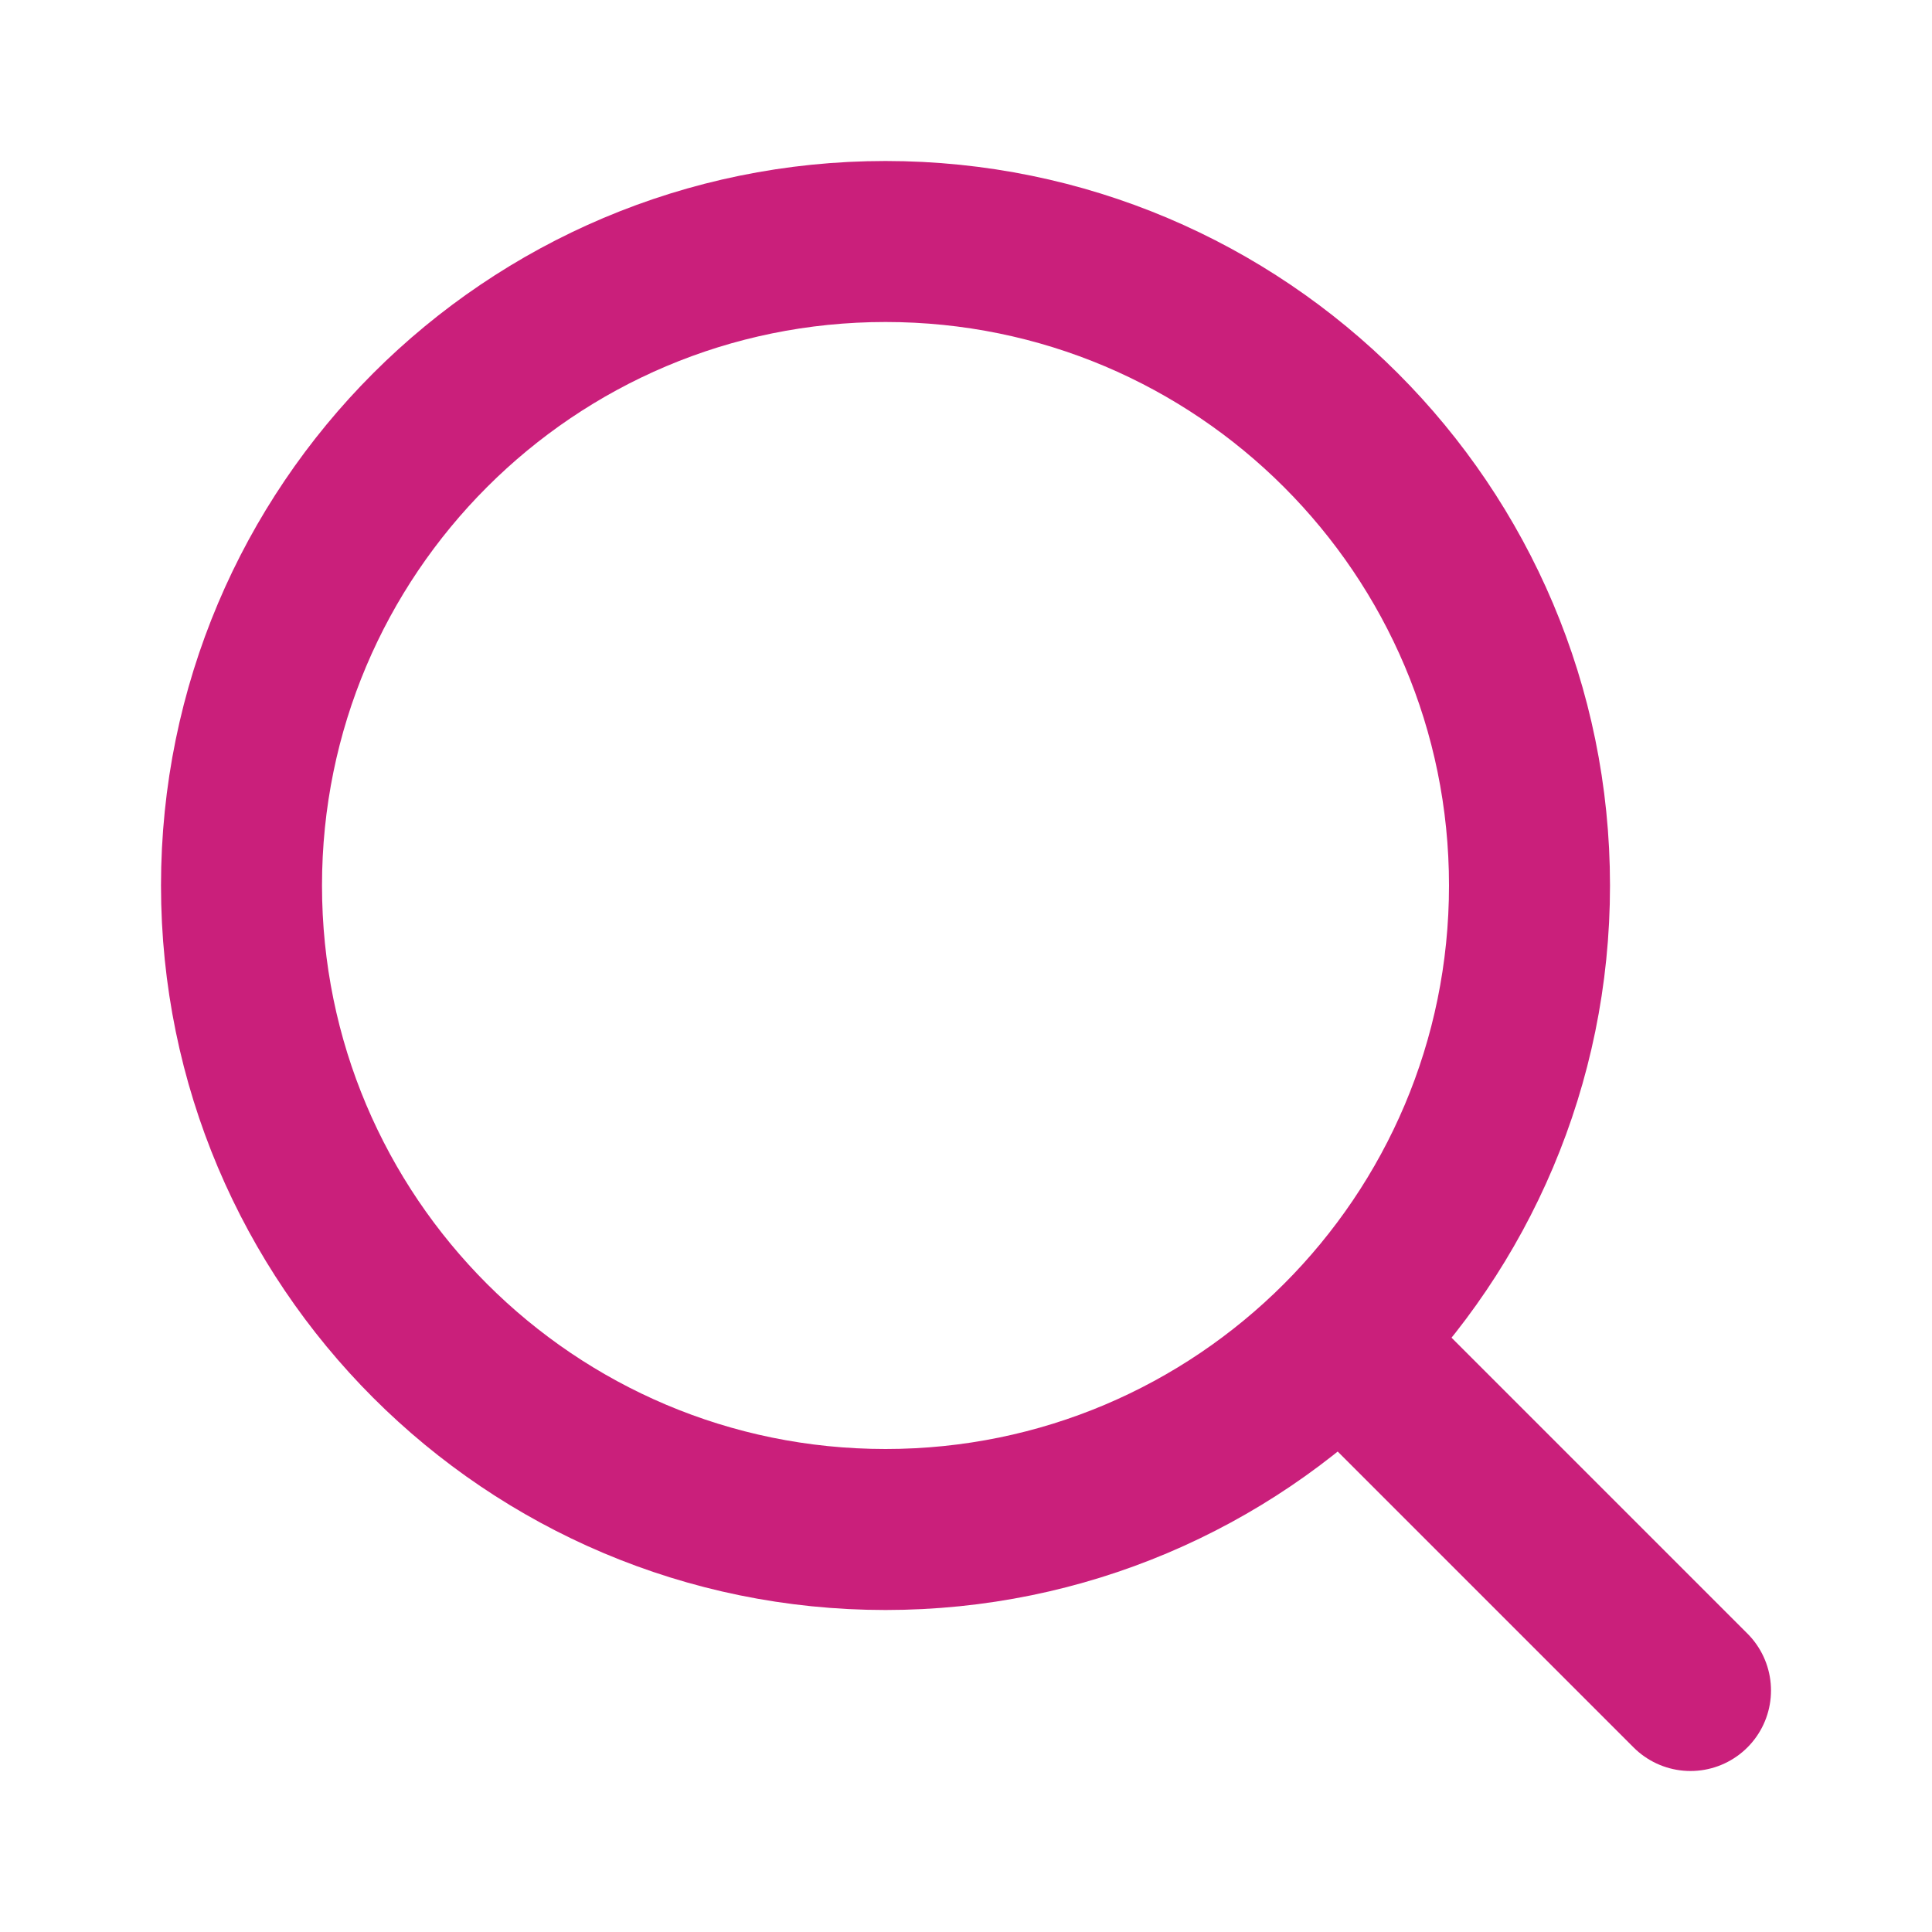
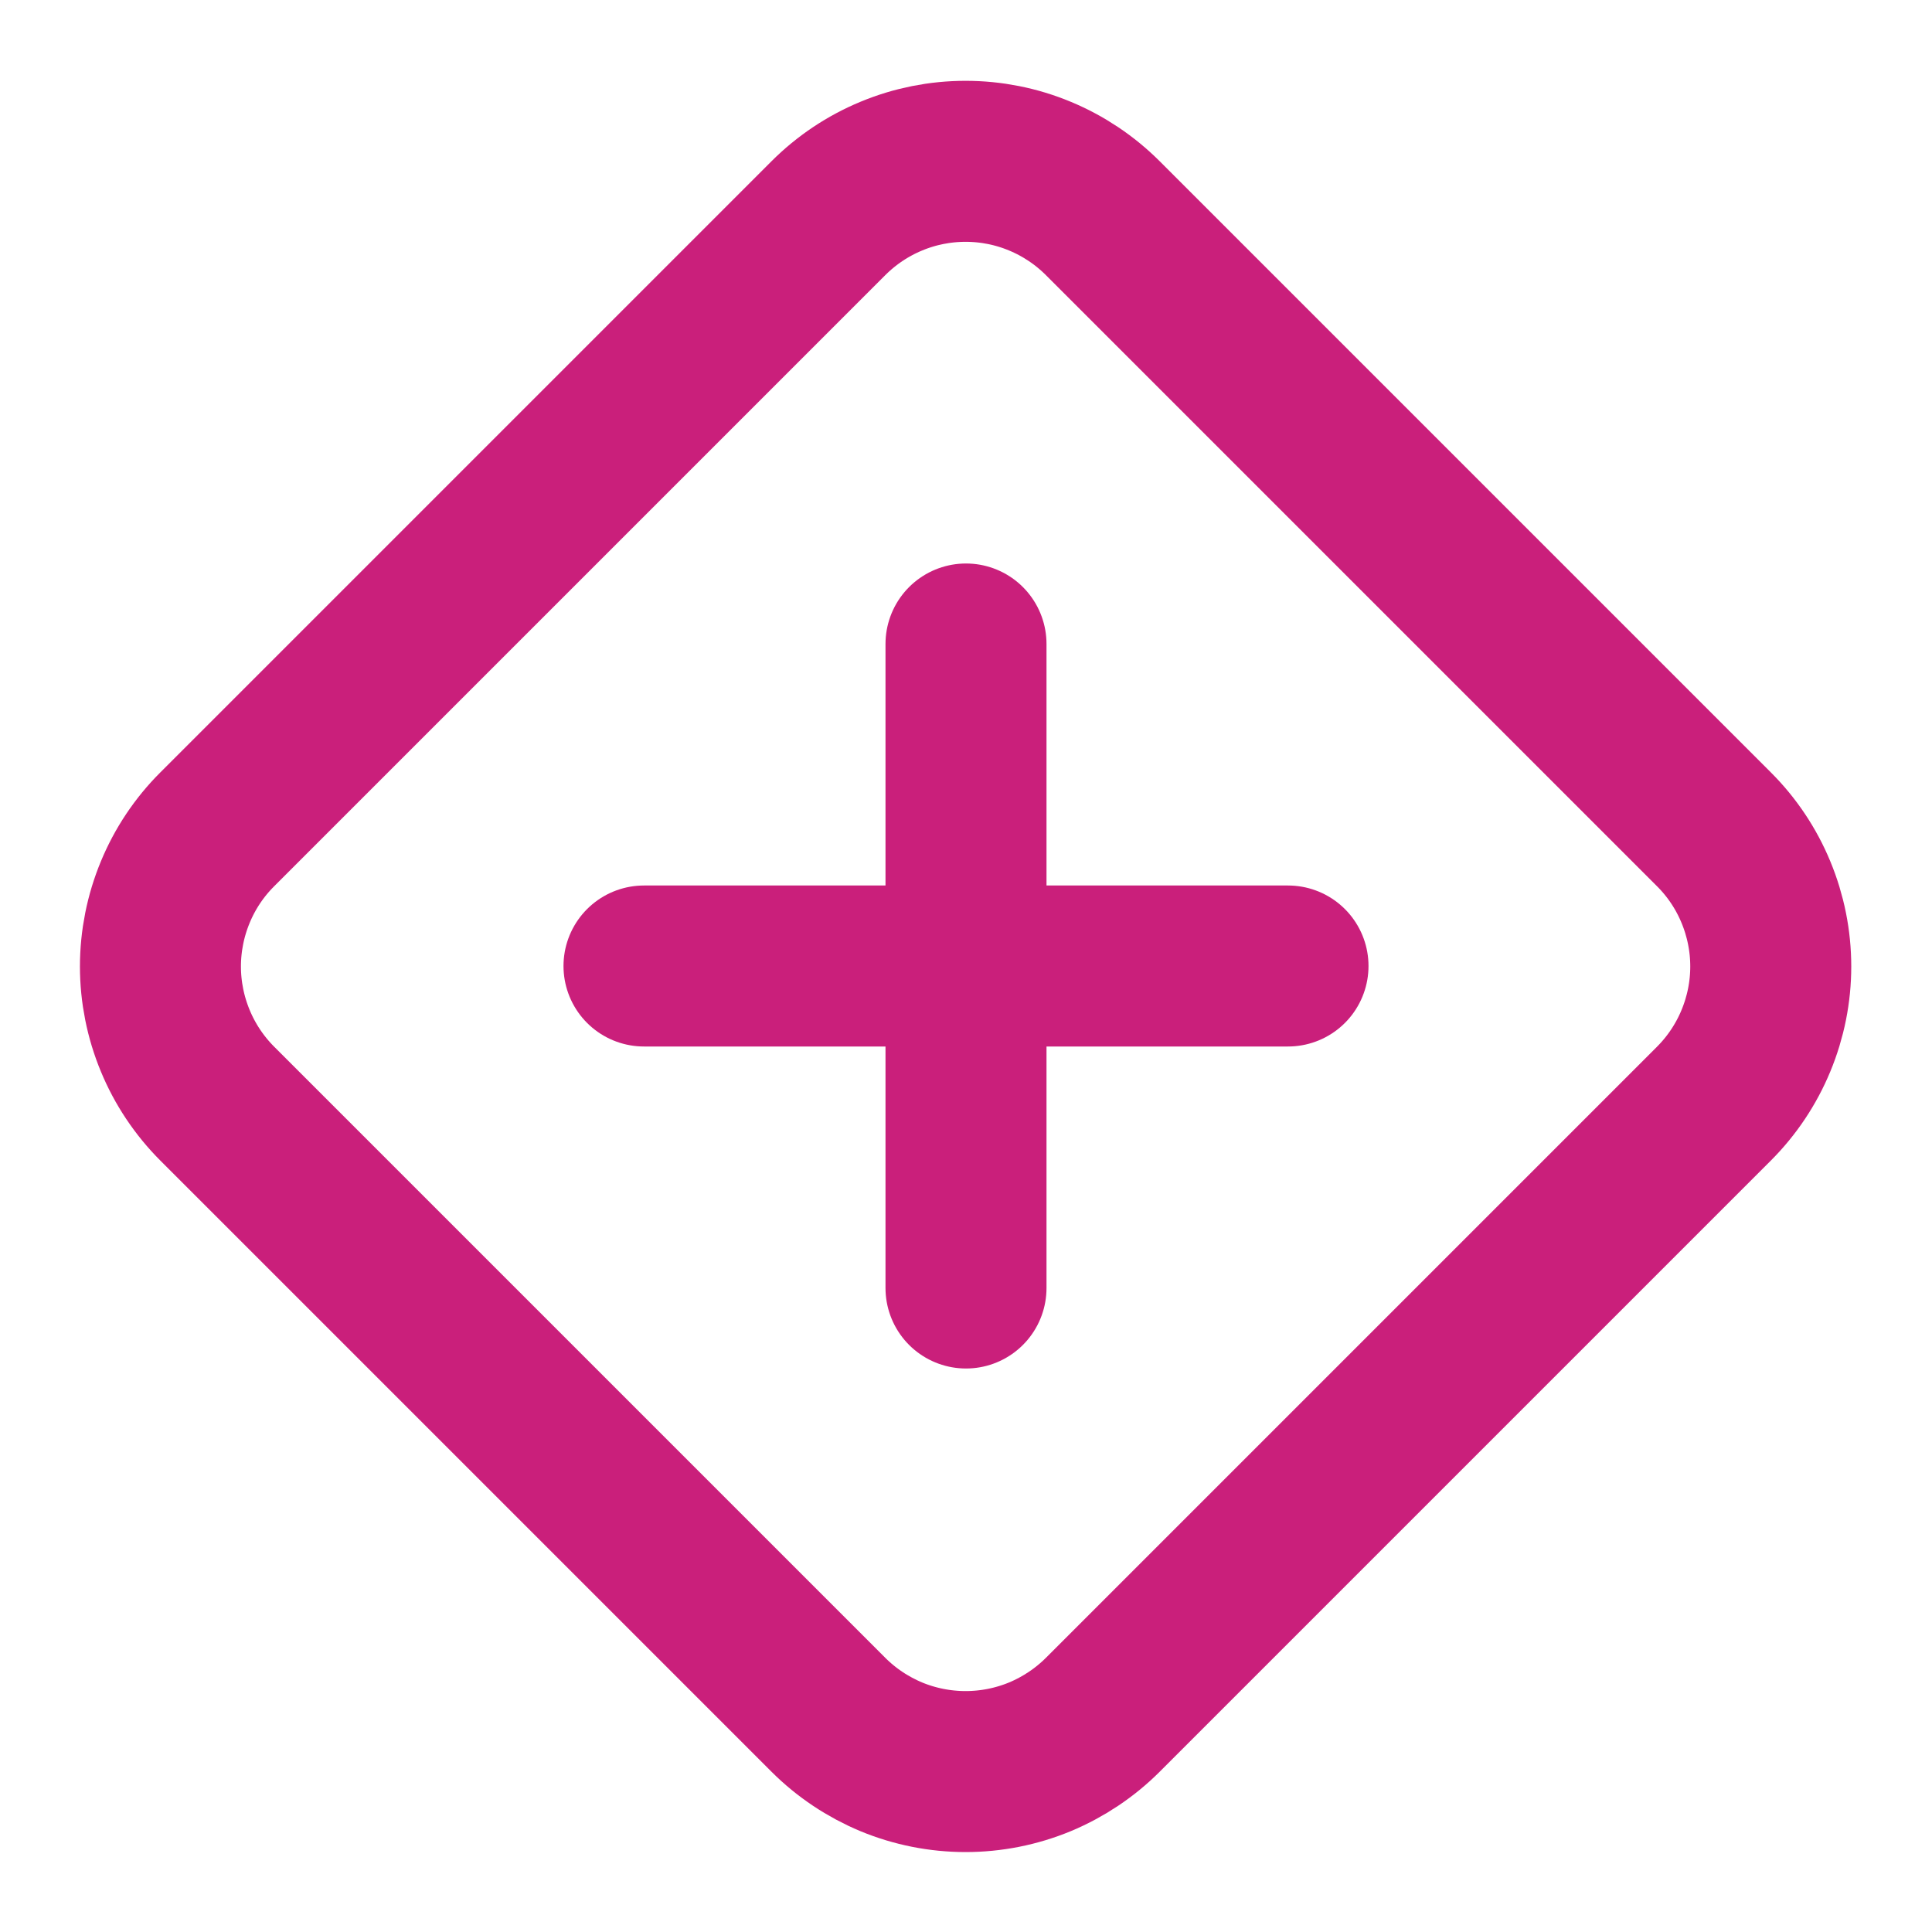
<svg xmlns="http://www.w3.org/2000/svg" width="24" height="24" viewBox="0 0 24 24" fill="none">
-   <path d="M21 21L16.66 16.66" stroke="#CA1F7B" stroke-width="2" stroke-linecap="round" stroke-linejoin="round" />
-   <path d="M11 19C15.418 19 19 15.418 19 11C19 6.582 15.418 3 11 3C6.582 3 3 6.582 3 11C3 15.418 6.582 19 11 19Z" stroke="#CA1F7B" stroke-width="2" stroke-linecap="round" stroke-linejoin="round" />
+   <path d="M12 8V16" stroke="#CA1F7B" stroke-width="2" stroke-linecap="round" stroke-linejoin="round" />
+   <path d="M2.7 10.301C2.476 10.524 2.298 10.79 2.177 11.083C2.056 11.375 1.993 11.689 1.993 12.006C1.993 12.322 2.056 12.636 2.177 12.928C2.298 13.221 2.476 13.487 2.7 13.711L10.29 21.301C10.514 21.525 10.78 21.702 11.072 21.824C11.365 21.945 11.678 22.007 11.995 22.007C12.312 22.007 12.625 21.945 12.918 21.824C13.21 21.702 13.476 21.525 13.7 21.301L21.29 13.711C21.514 13.487 21.692 13.221 21.813 12.928C21.934 12.636 21.997 12.322 21.997 12.006C21.997 11.689 21.934 11.375 21.813 11.083C21.692 10.79 21.514 10.524 21.29 10.301L13.7 2.711C13.476 2.487 13.21 2.309 12.918 2.188C12.625 2.066 12.312 2.004 11.995 2.004C11.678 2.004 11.365 2.066 11.072 2.188C10.78 2.309 10.514 2.487 10.29 2.711L2.7 10.301Z" stroke="#CA1F7B" stroke-width="2" stroke-linecap="round" stroke-linejoin="round" />
+   <path d="M8 12H16" stroke="#CA1F7B" stroke-width="2" stroke-linecap="round" stroke-linejoin="round" />
</svg>
